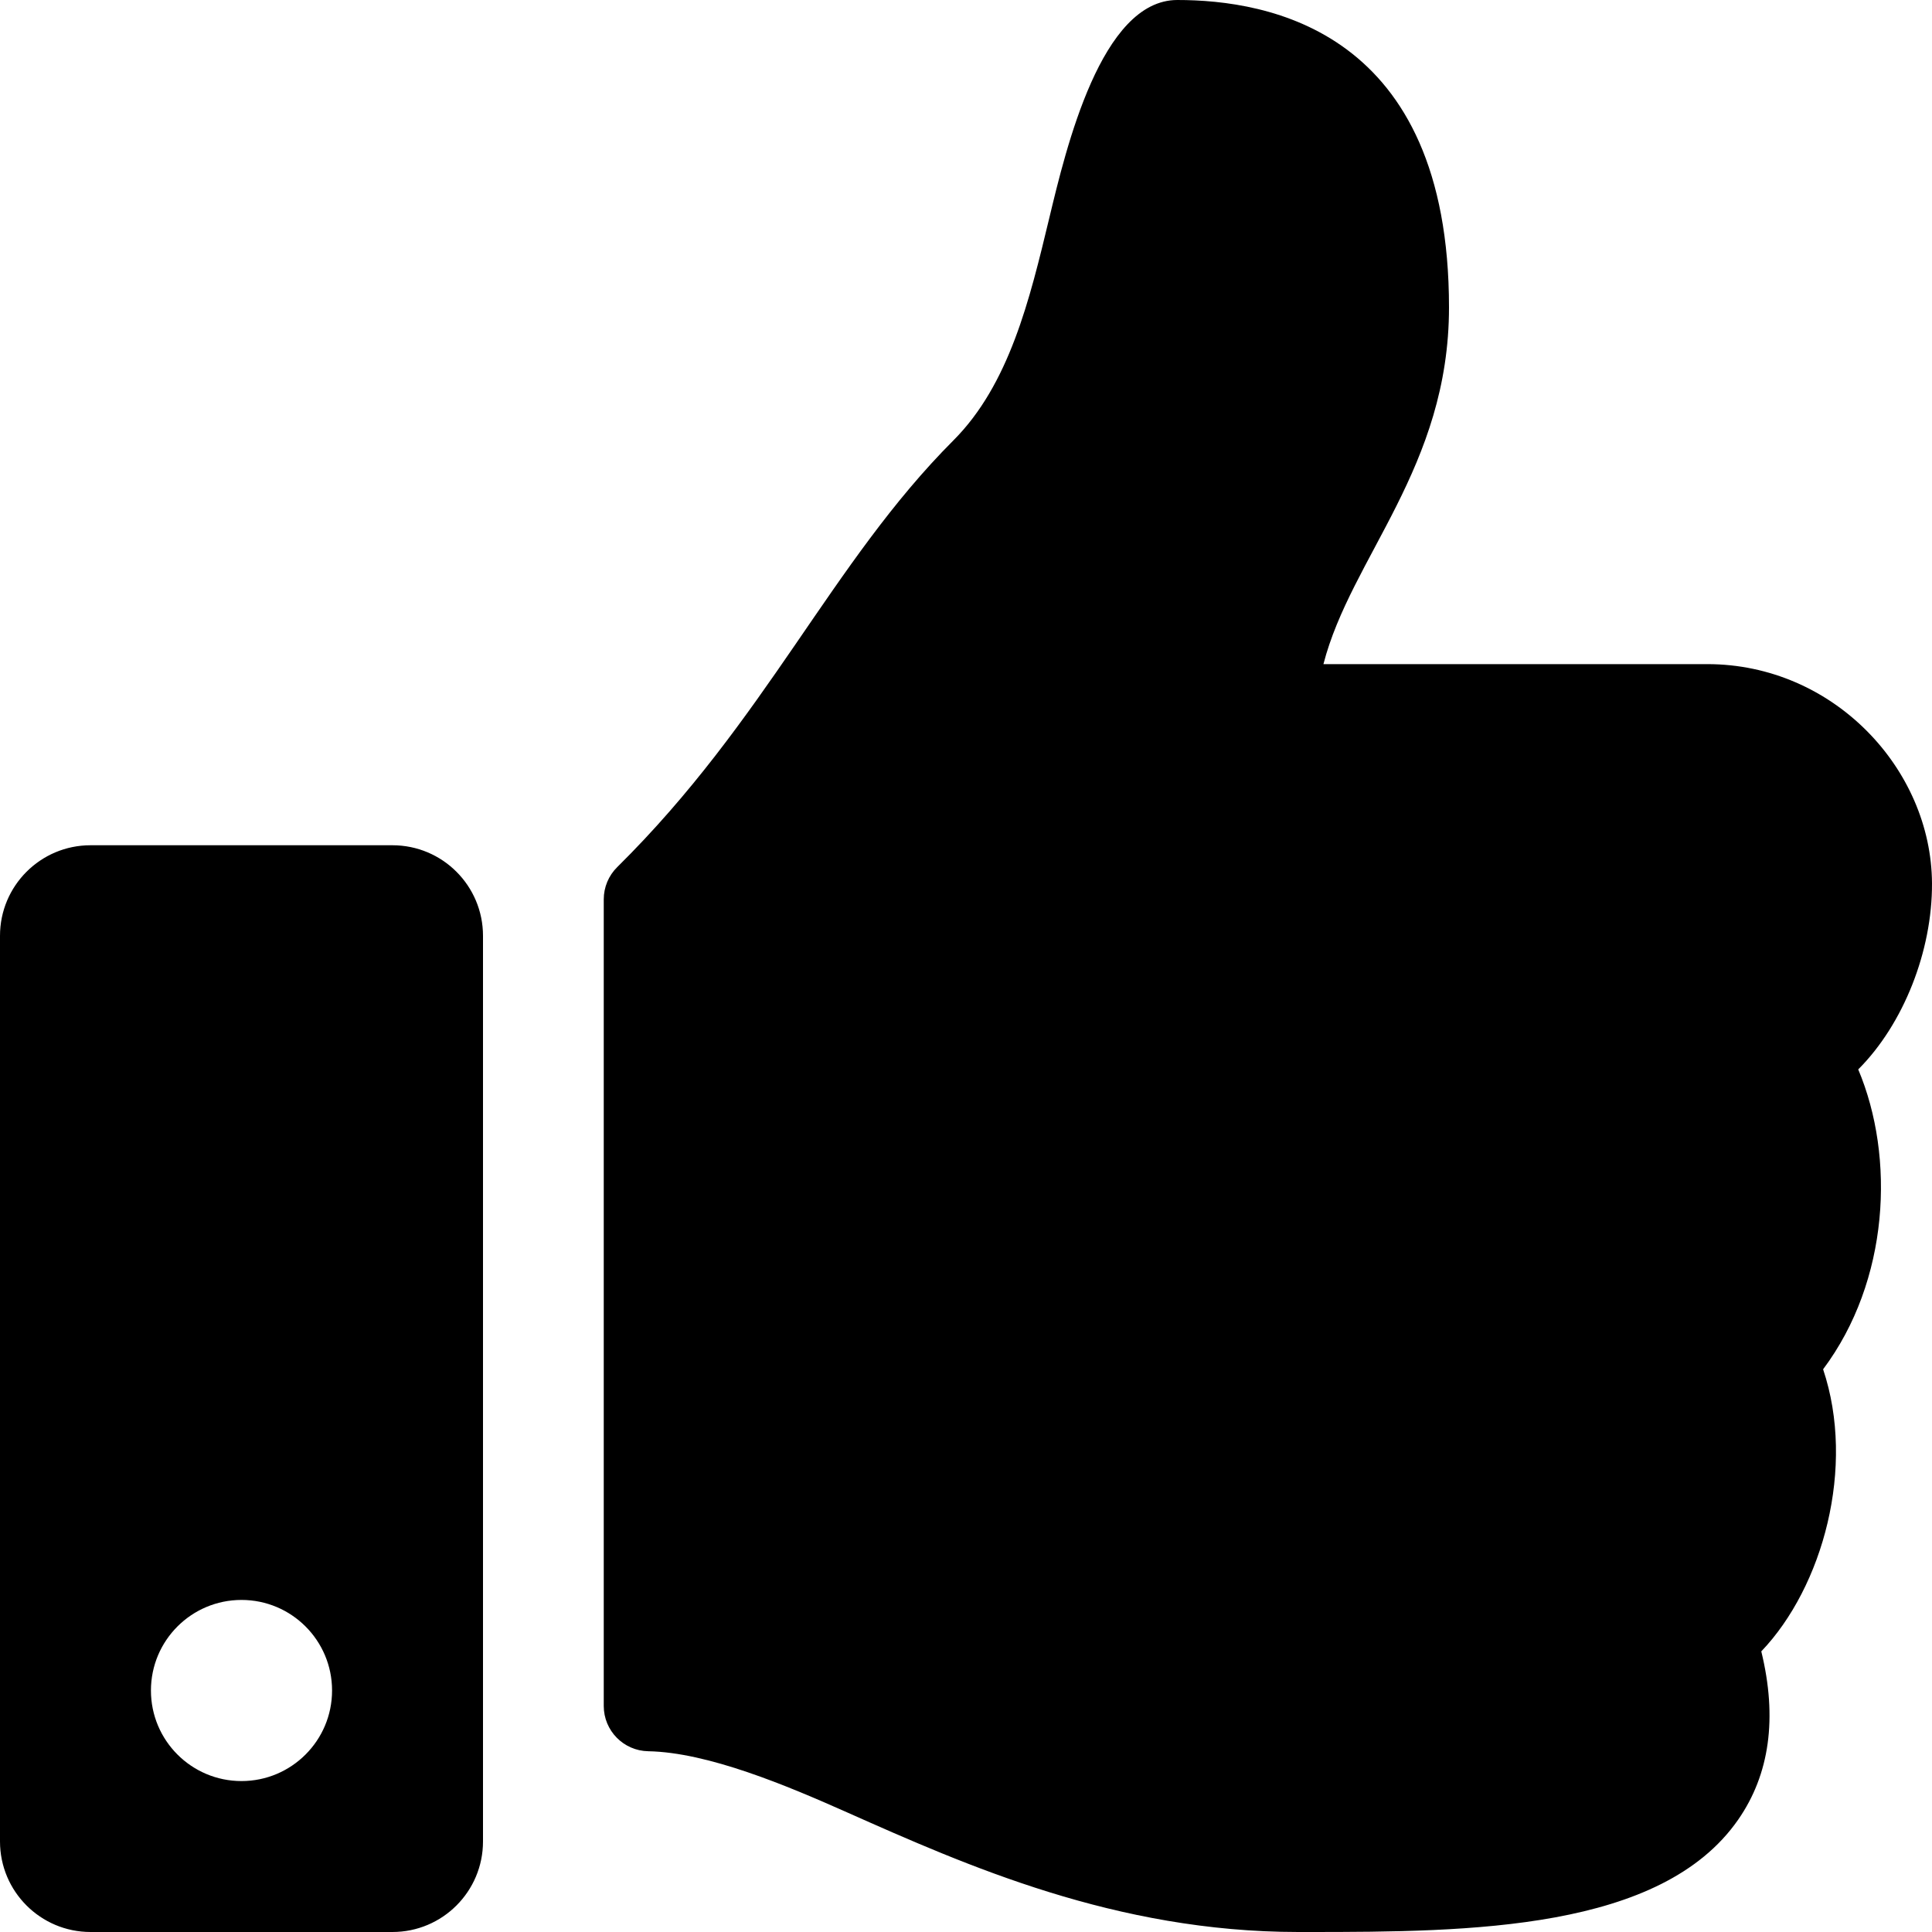
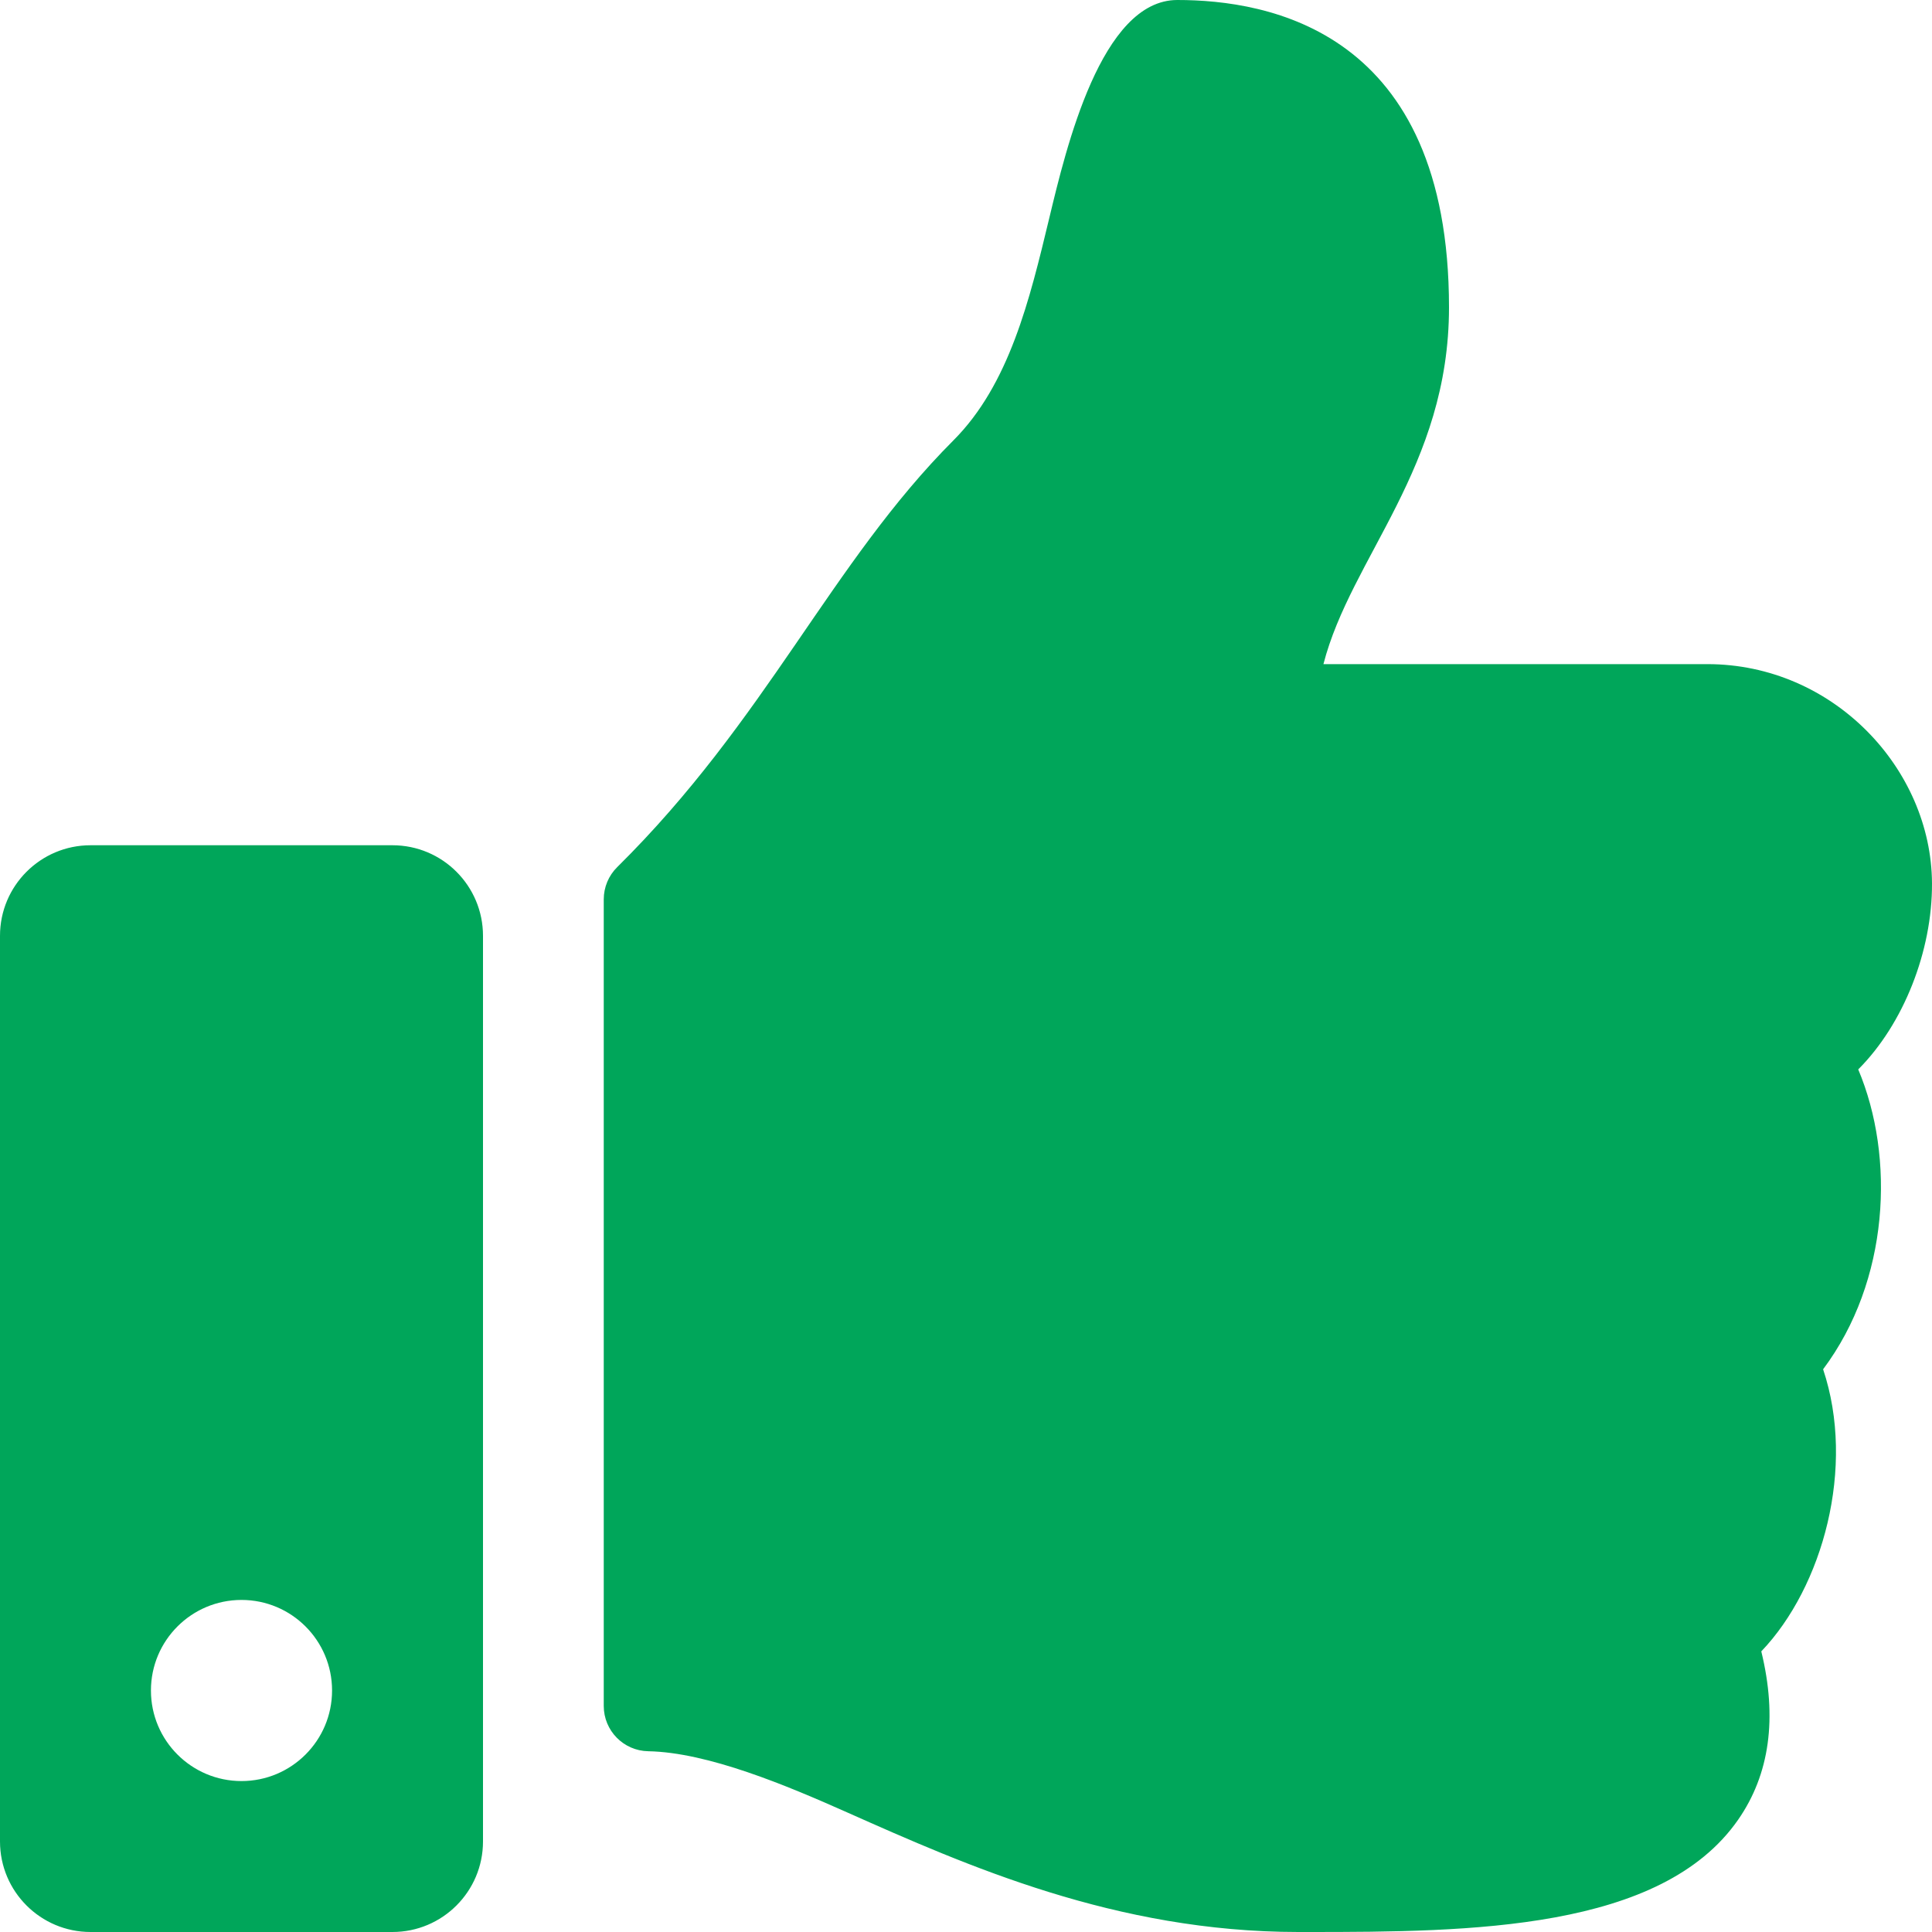
<svg xmlns="http://www.w3.org/2000/svg" viewBox="0 0 512 512">
-   <path d="M104 224H24c-13.255 0-24 10.745-24 24v240c0 13.255 10.745 24 24 24h80c13.255 0 24-10.745 24-24V248c0-13.255-10.745-24-24-24zM64 472c-13.255 0-24-10.745-24-24s10.745-24 24-24 24 10.745 24 24-10.745 24-24 24zM384 81.452c0 42.416-25.97 66.208-33.277 94.548h101.723c33.397 0 59.397 27.746 59.553 58.098.084 17.938-7.546 37.249-19.439 49.197l-.11.11c9.836 23.337 8.237 56.037-9.308 79.469 8.681 25.895-.069 57.704-16.382 74.757 4.298 17.598 2.244 32.575-6.148 44.632C440.202 511.587 389.616 512 346.839 512l-2.845-.001c-48.287-.017-87.806-17.598-119.56-31.725-15.957-7.099-36.821-15.887-52.651-16.178-6.54-.12-11.783-5.457-11.783-11.998v-213.77c0-3.2 1.282-6.271 3.558-8.521 39.614-39.144 56.648-80.587 89.117-113.111 14.804-14.832 20.188-37.236 25.393-58.902C282.515 39.293 291.817 0 312 0c24 0 72 8 72 81.452z">
+   <path fill="#00a65a" d="M104 224H24c-13.255 0-24 10.745-24 24v240c0 13.255 10.745 24 24 24h80c13.255 0 24-10.745 24-24V248c0-13.255-10.745-24-24-24zM64 472c-13.255 0-24-10.745-24-24s10.745-24 24-24 24 10.745 24 24-10.745 24-24 24zM384 81.452c0 42.416-25.97 66.208-33.277 94.548h101.723c33.397 0 59.397 27.746 59.553 58.098.084 17.938-7.546 37.249-19.439 49.197l-.11.11c9.836 23.337 8.237 56.037-9.308 79.469 8.681 25.895-.069 57.704-16.382 74.757 4.298 17.598 2.244 32.575-6.148 44.632C440.202 511.587 389.616 512 346.839 512l-2.845-.001c-48.287-.017-87.806-17.598-119.56-31.725-15.957-7.099-36.821-15.887-52.651-16.178-6.54-.12-11.783-5.457-11.783-11.998v-213.77c0-3.2 1.282-6.271 3.558-8.521 39.614-39.144 56.648-80.587 89.117-113.111 14.804-14.832 20.188-37.236 25.393-58.902C282.515 39.293 291.817 0 312 0c24 0 72 8 72 81.452z">
    </path>
</svg>
